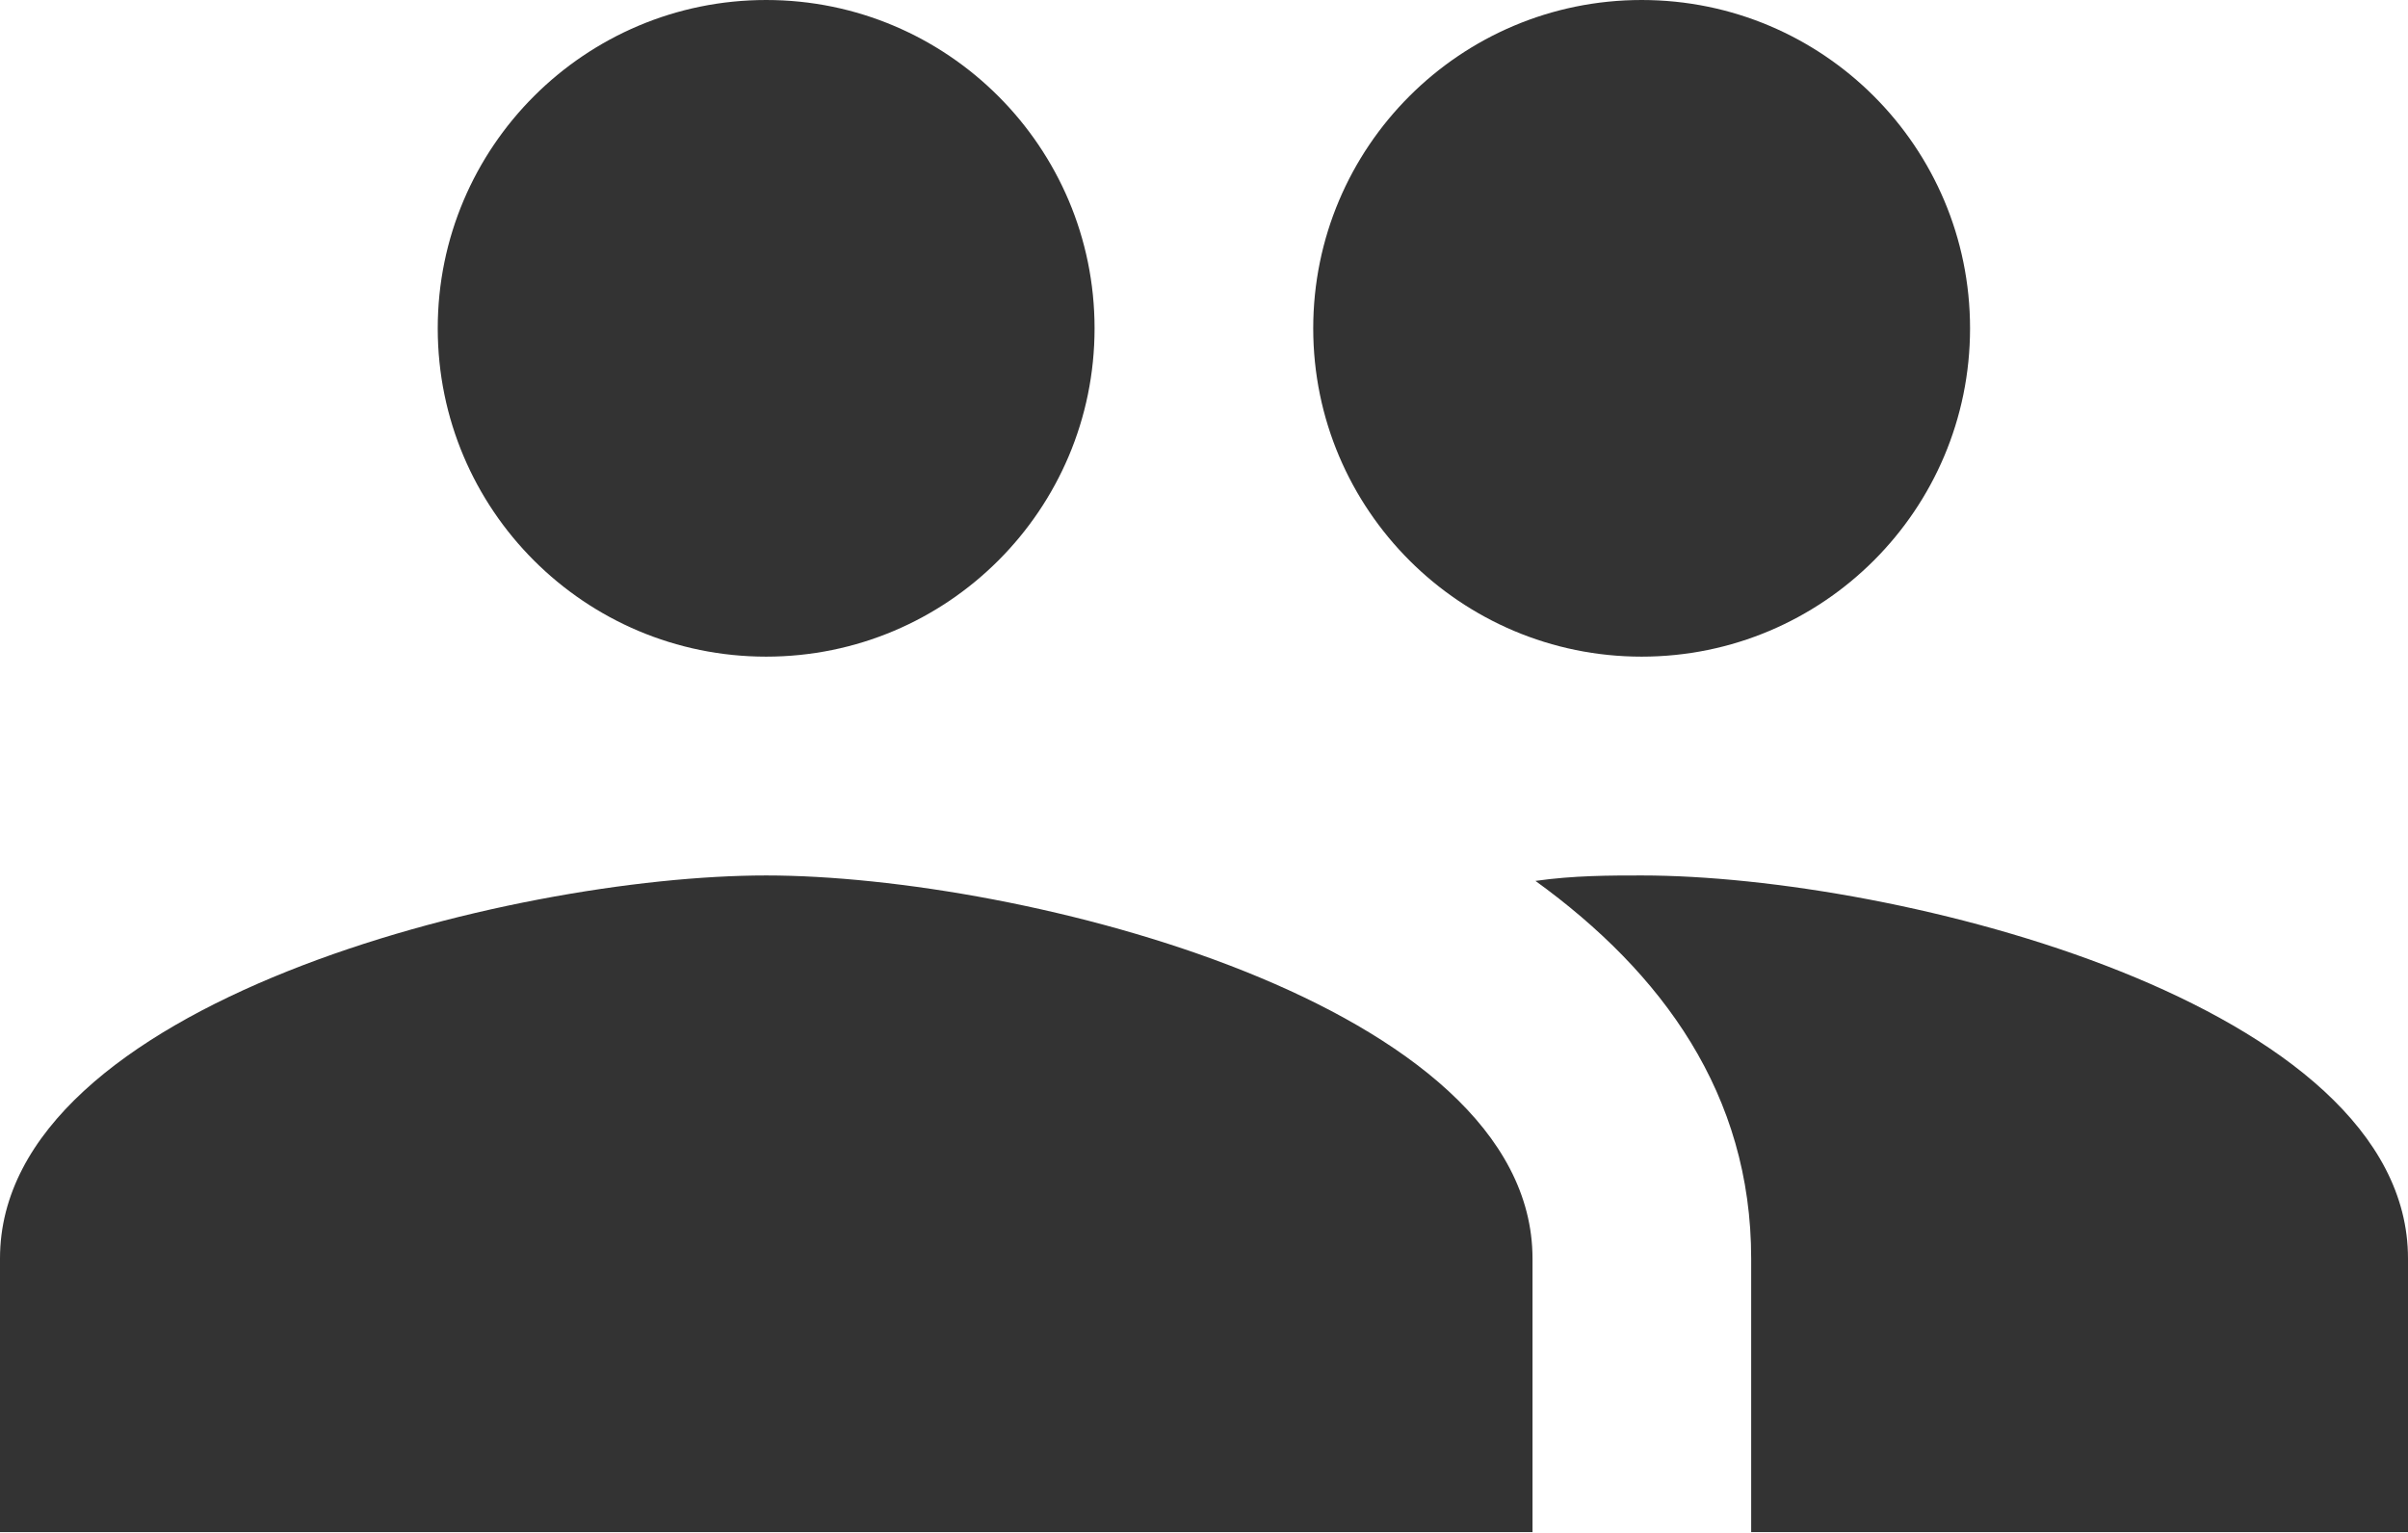
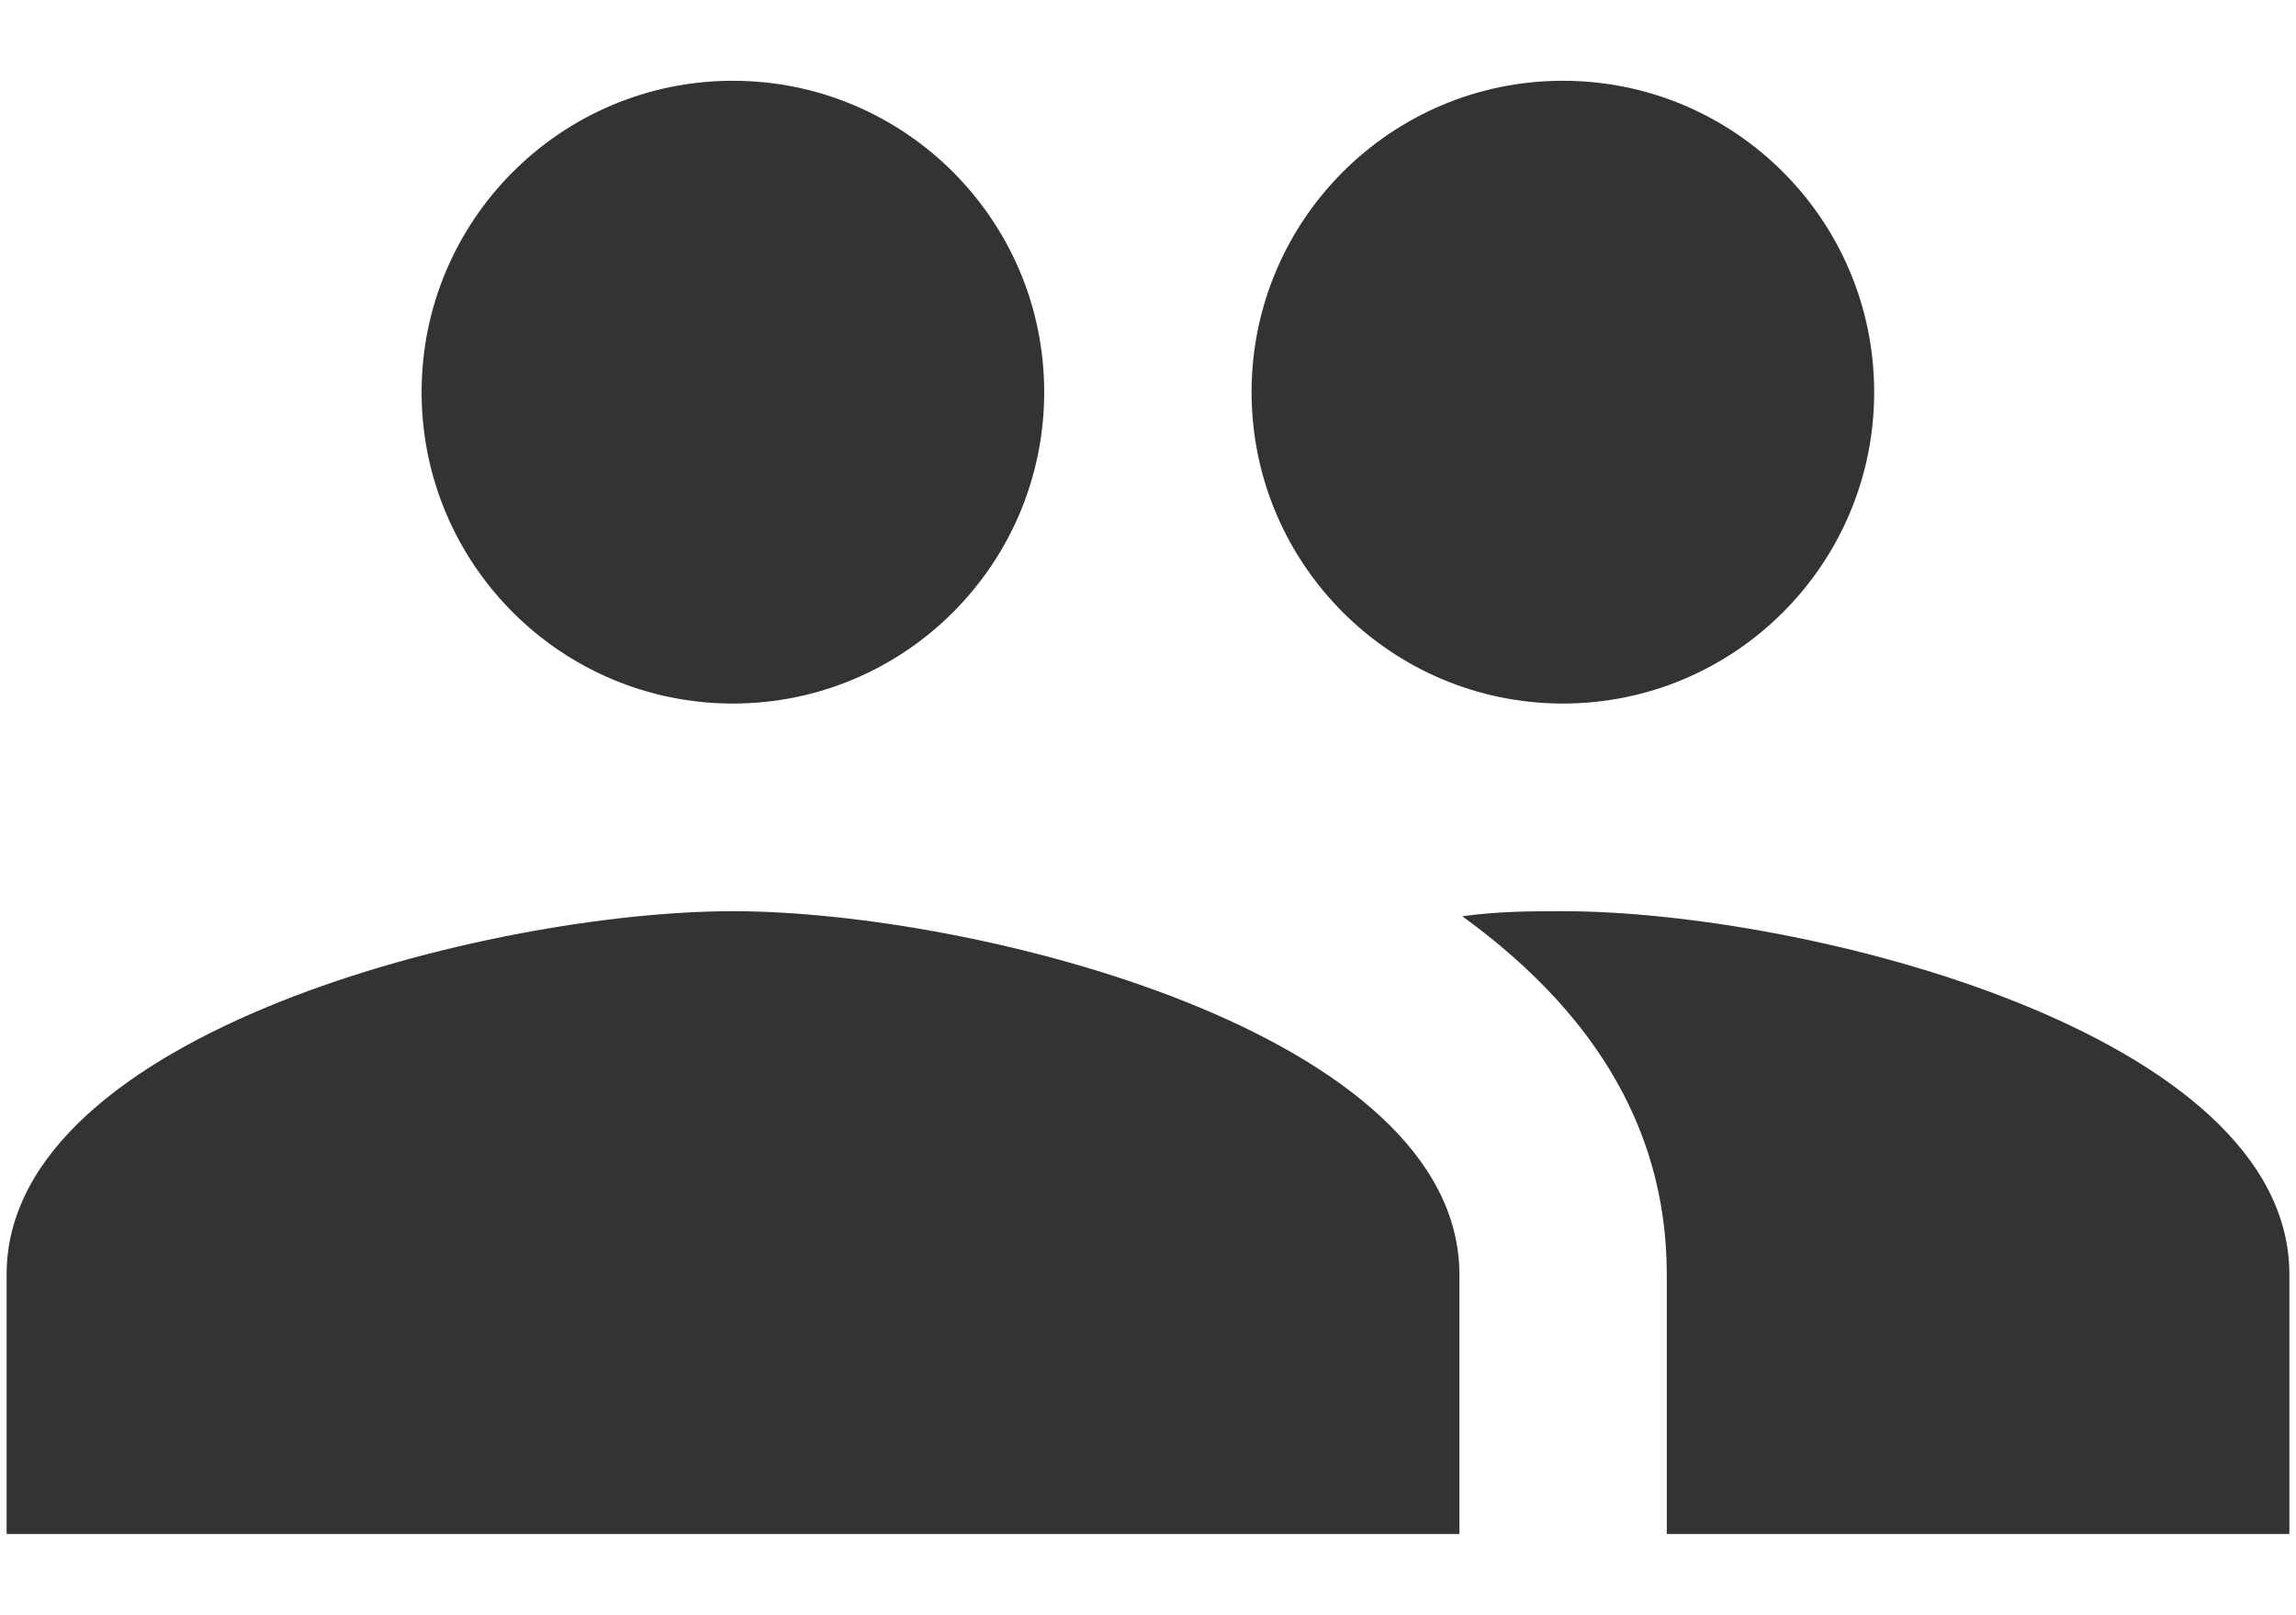
- <svg xmlns="http://www.w3.org/2000/svg" version="1.1" id="Calque_1" x="0px" y="0px" viewBox="0 0 1149.7 731.7" style="enable-background:new 0 0 1149.7 731.7;" xml:space="preserve">
+ <svg xmlns="http://www.w3.org/2000/svg" version="1.1" id="Calque_1" x="0px" y="0px" viewBox="0 0 1040.7 731.7" style="enable-background:new 0 0 1040.7 731.7;" xml:space="preserve">
  <style type="text/css">
	.st0{fill:#333333;}
</style>
-   <path class="st0" d="M783.8,418.1c-15.2,0-32.4,0-50.7,2.6c60.6,43.9,103,101.9,103,180.3v130.7h313.6V601  C1149.7,479.3,905.6,418.1,783.8,418.1 M365.8,418.1C244,418.1,0,479.2,0,601v130.7h731.7V601C731.6,479.3,487.5,418.1,365.8,418.1   M365.8,313.6c86.6,0,156.8-70.2,156.8-156.8S452.3,0,365.8,0S209,70.2,209,156.8S279.2,313.6,365.8,313.6 M783.8,313.6  c86.6,0,156.8-70.2,156.8-156.8S870.4,0,783.8,0C697.2,0,627,70.2,627,156.8S697.3,313.6,783.8,313.6z" />
+   <path class="st0" d="M708.4,412.9c-13.7,0-29.2,0-45.6,2.3c54.5,39.5,92.7,91.7,92.7,162.3v117.6h282.2V577.5  C1037.7,468,818,412.9,708.4,412.9 M332.2,412.9C222.6,412.9,3,467.9,3,577.5v117.6h658.5V577.5C661.4,468,441.7,412.9,332.2,412.9   M332.2,318.8c77.9,0,141.1-63.2,141.1-141.1S410.1,36.6,332.2,36.6S191.1,99.8,191.1,177.7S254.3,318.8,332.2,318.8 M708.4,318.8  c77.9,0,141.1-63.2,141.1-141.1S786.3,36.6,708.4,36.6c-77.9,0-141.1,63.2-141.1,141.1S630.6,318.8,708.4,318.8z" />
</svg>
